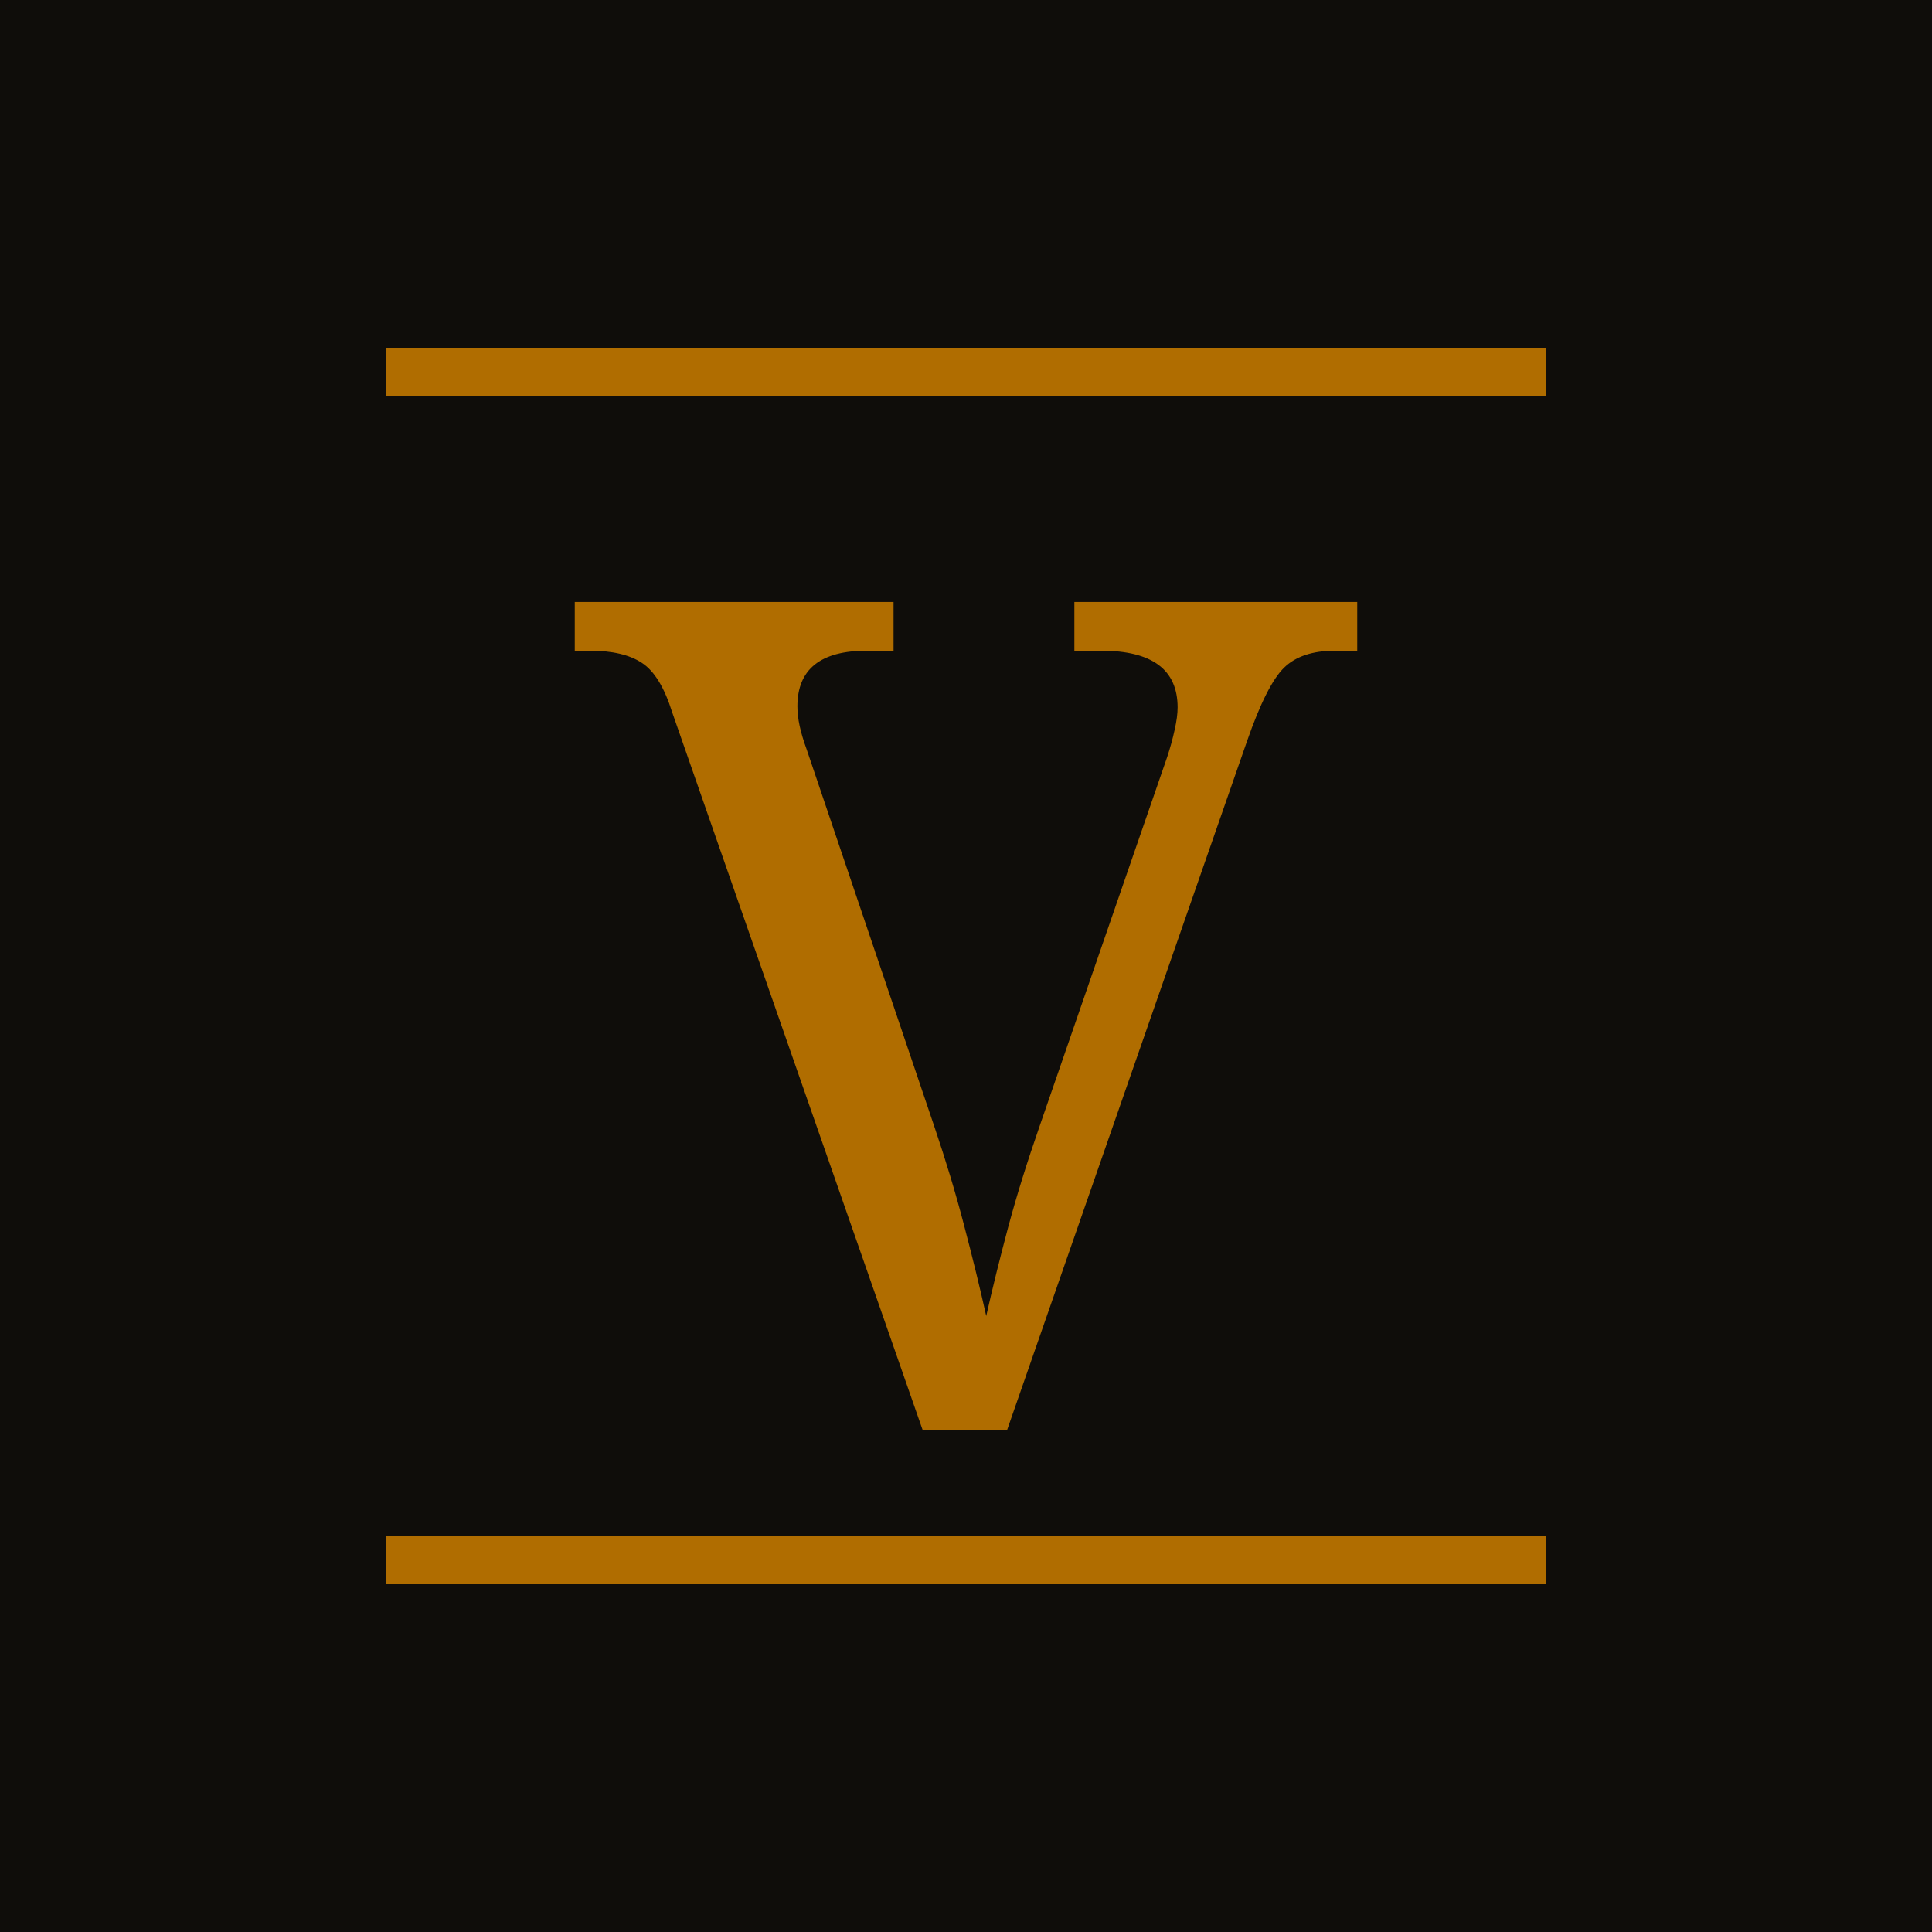
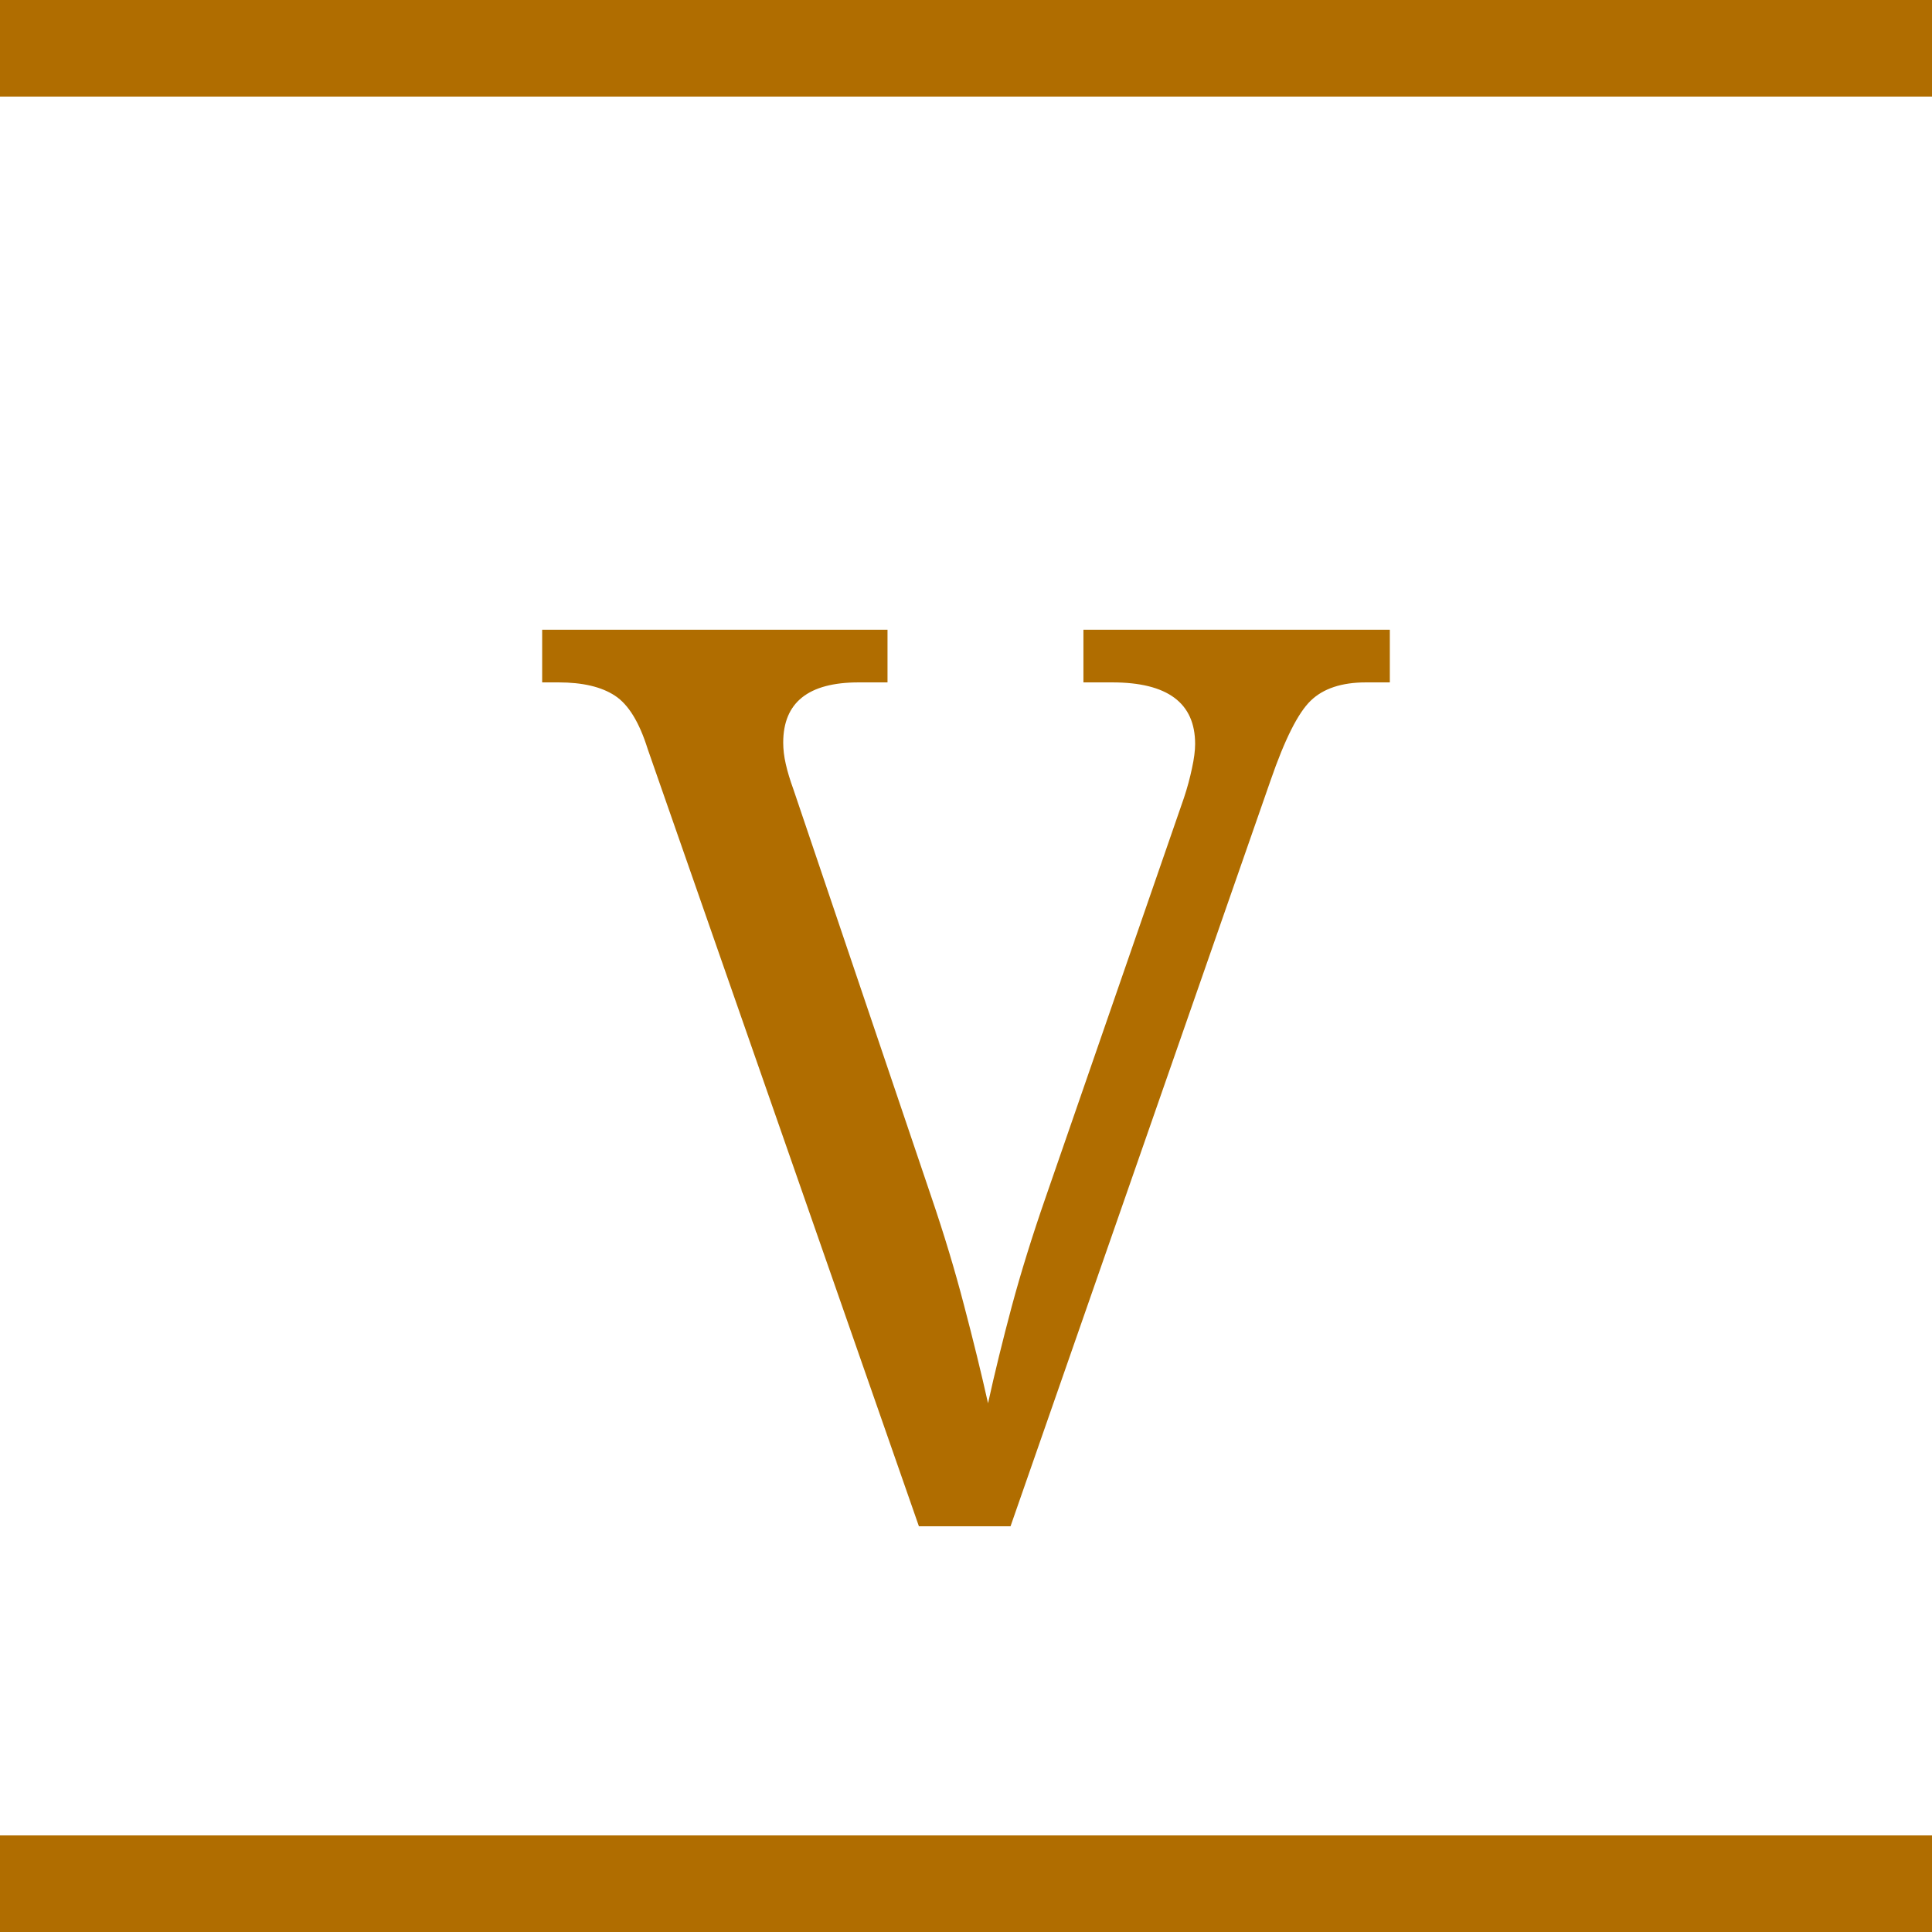
<svg xmlns="http://www.w3.org/2000/svg" viewBox="0 0 200 200" width="200" height="200">
-   <rect width="200" height="200" fill="#0f0d0a" />
-   <rect x="40" y="36" width="120" height="5" fill="#b06d00" />
-   <rect x="40" y="159" width="120" height="5" fill="#b06d00" />
-   <text x="100" y="148" text-anchor="middle" font-family="Georgia,serif" font-size="120" font-weight="400" fill="#b06d00">V</text>
+   <rect width="200" height="200" fill="#ffffff" />
+   <rect x="0" y="0" width="200" height="10" fill="#b06d00" />
+   <rect x="0" y="190" width="200" height="10" fill="#b06d00" />
+   <text x="100" y="158" text-anchor="middle" font-family="Georgia,serif" font-size="130" font-weight="400" fill="#b06d00">V</text>
</svg>
